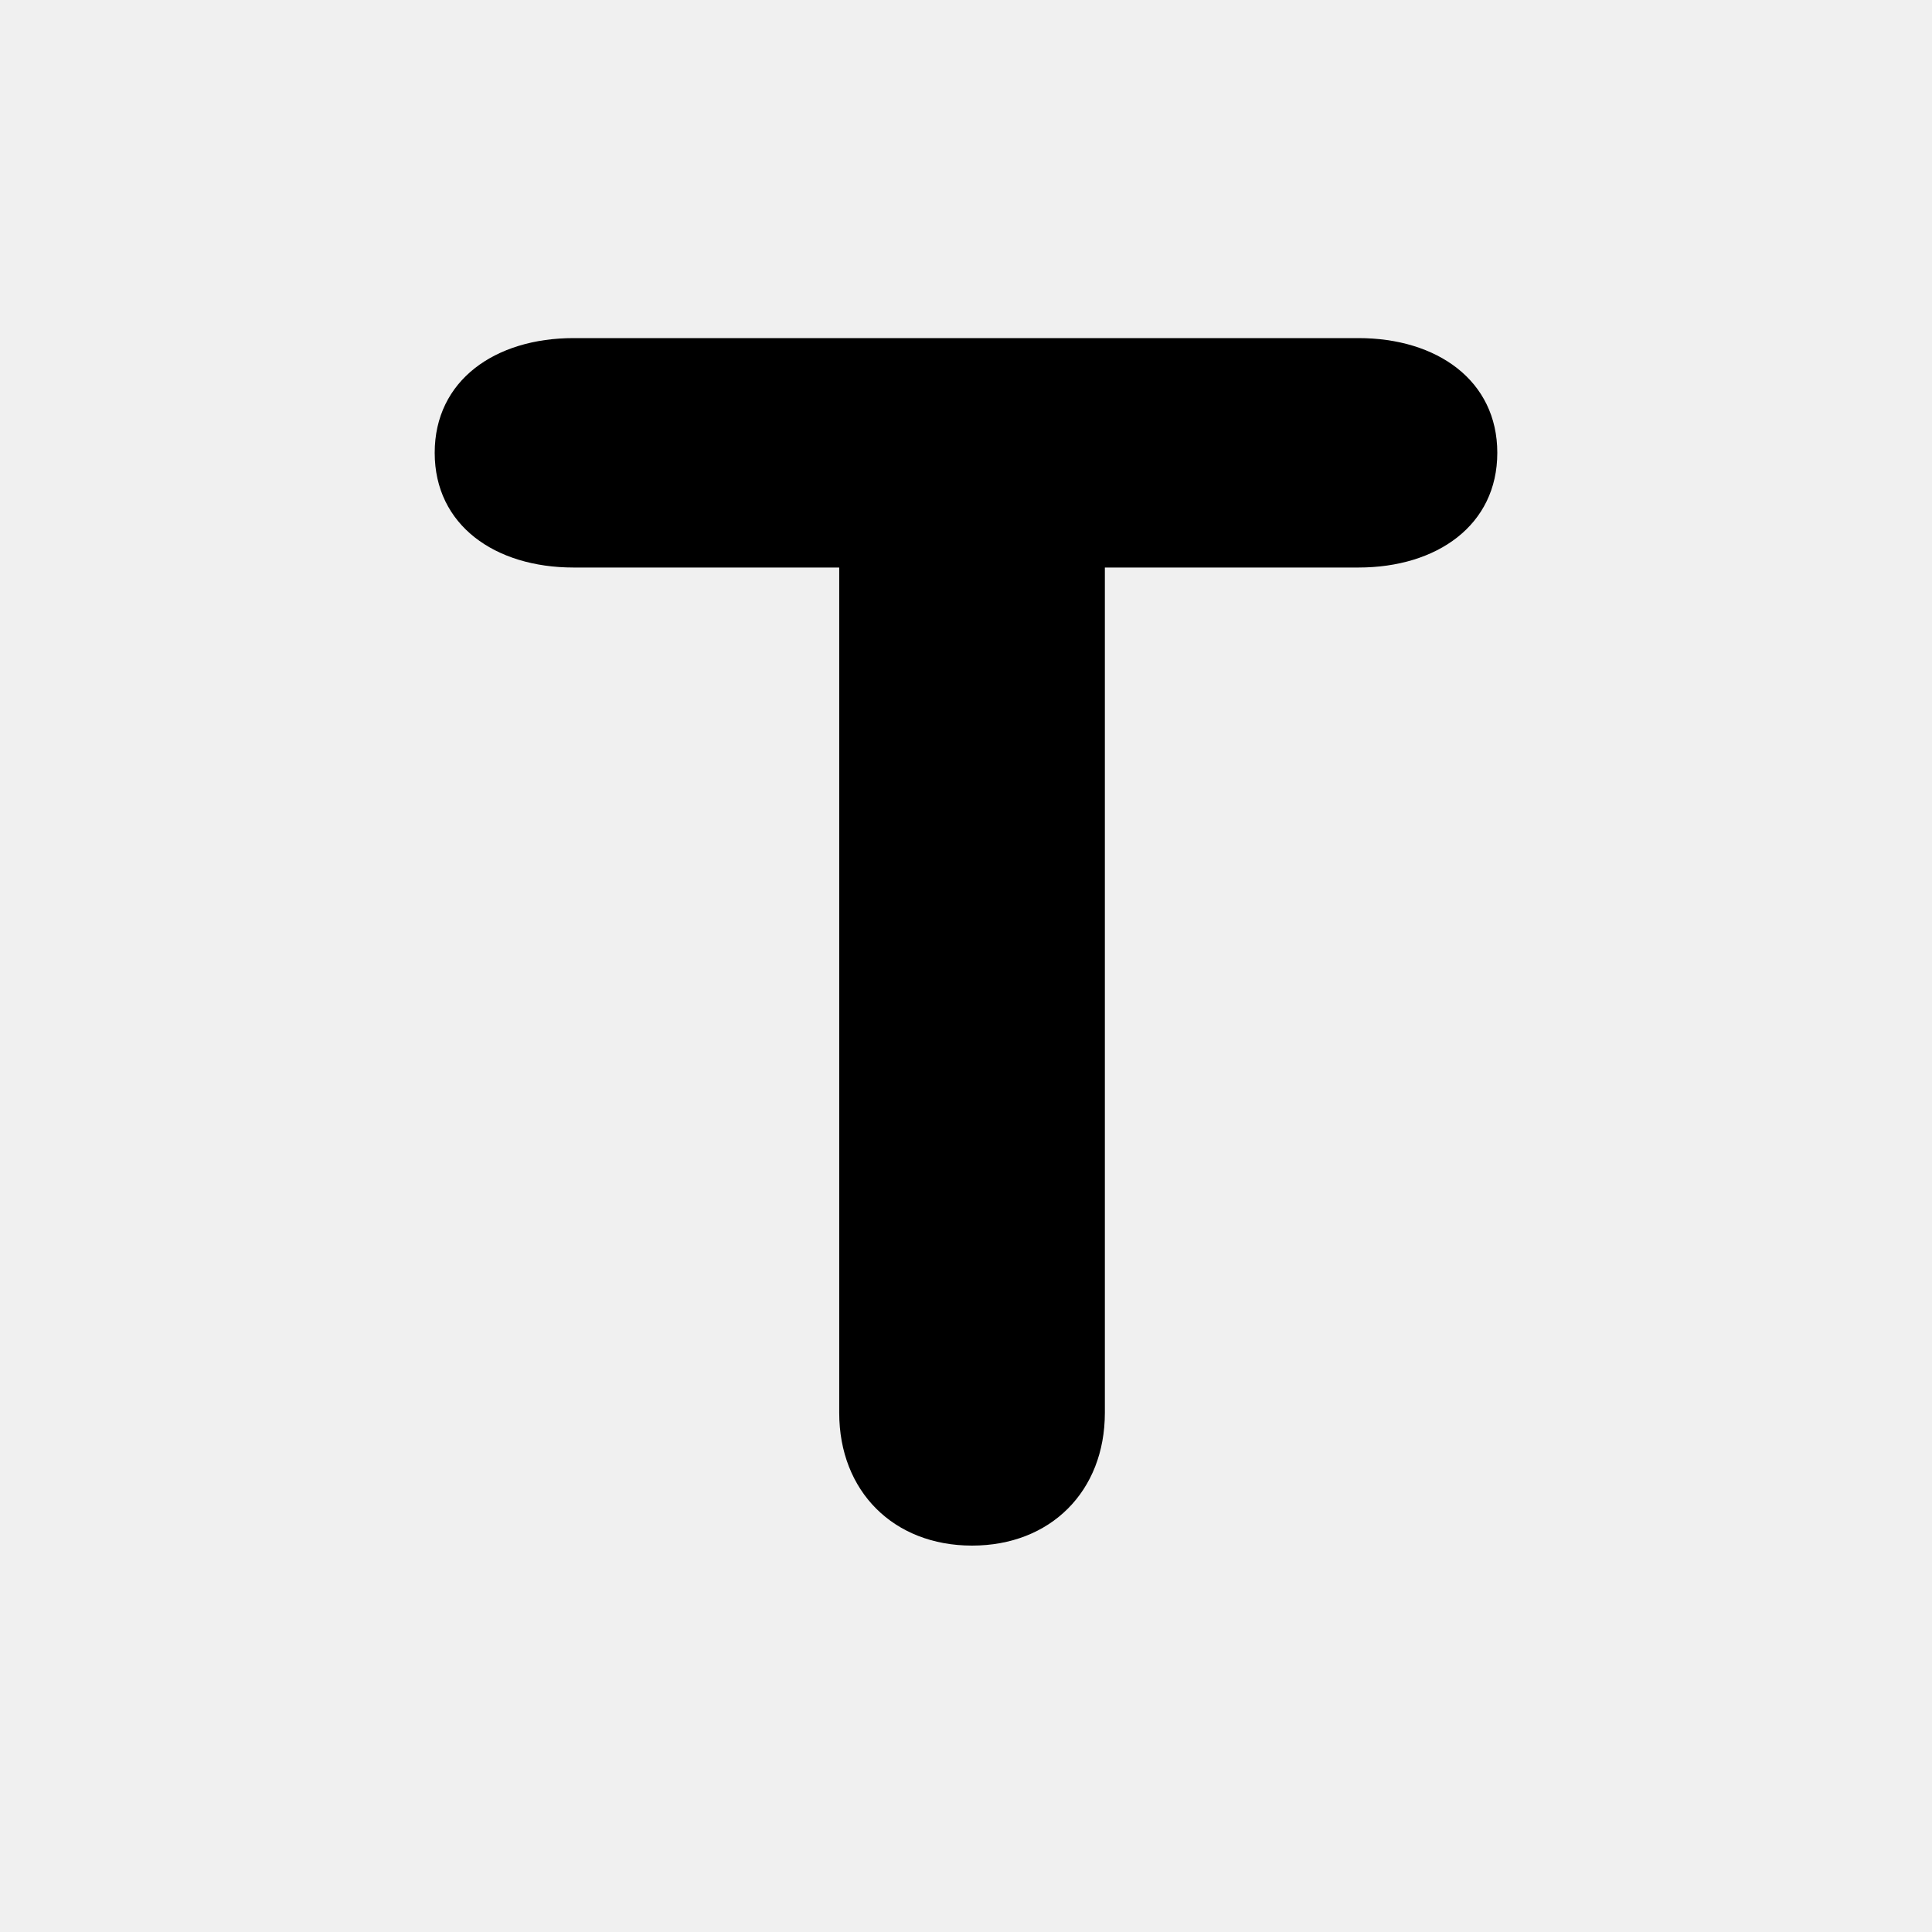
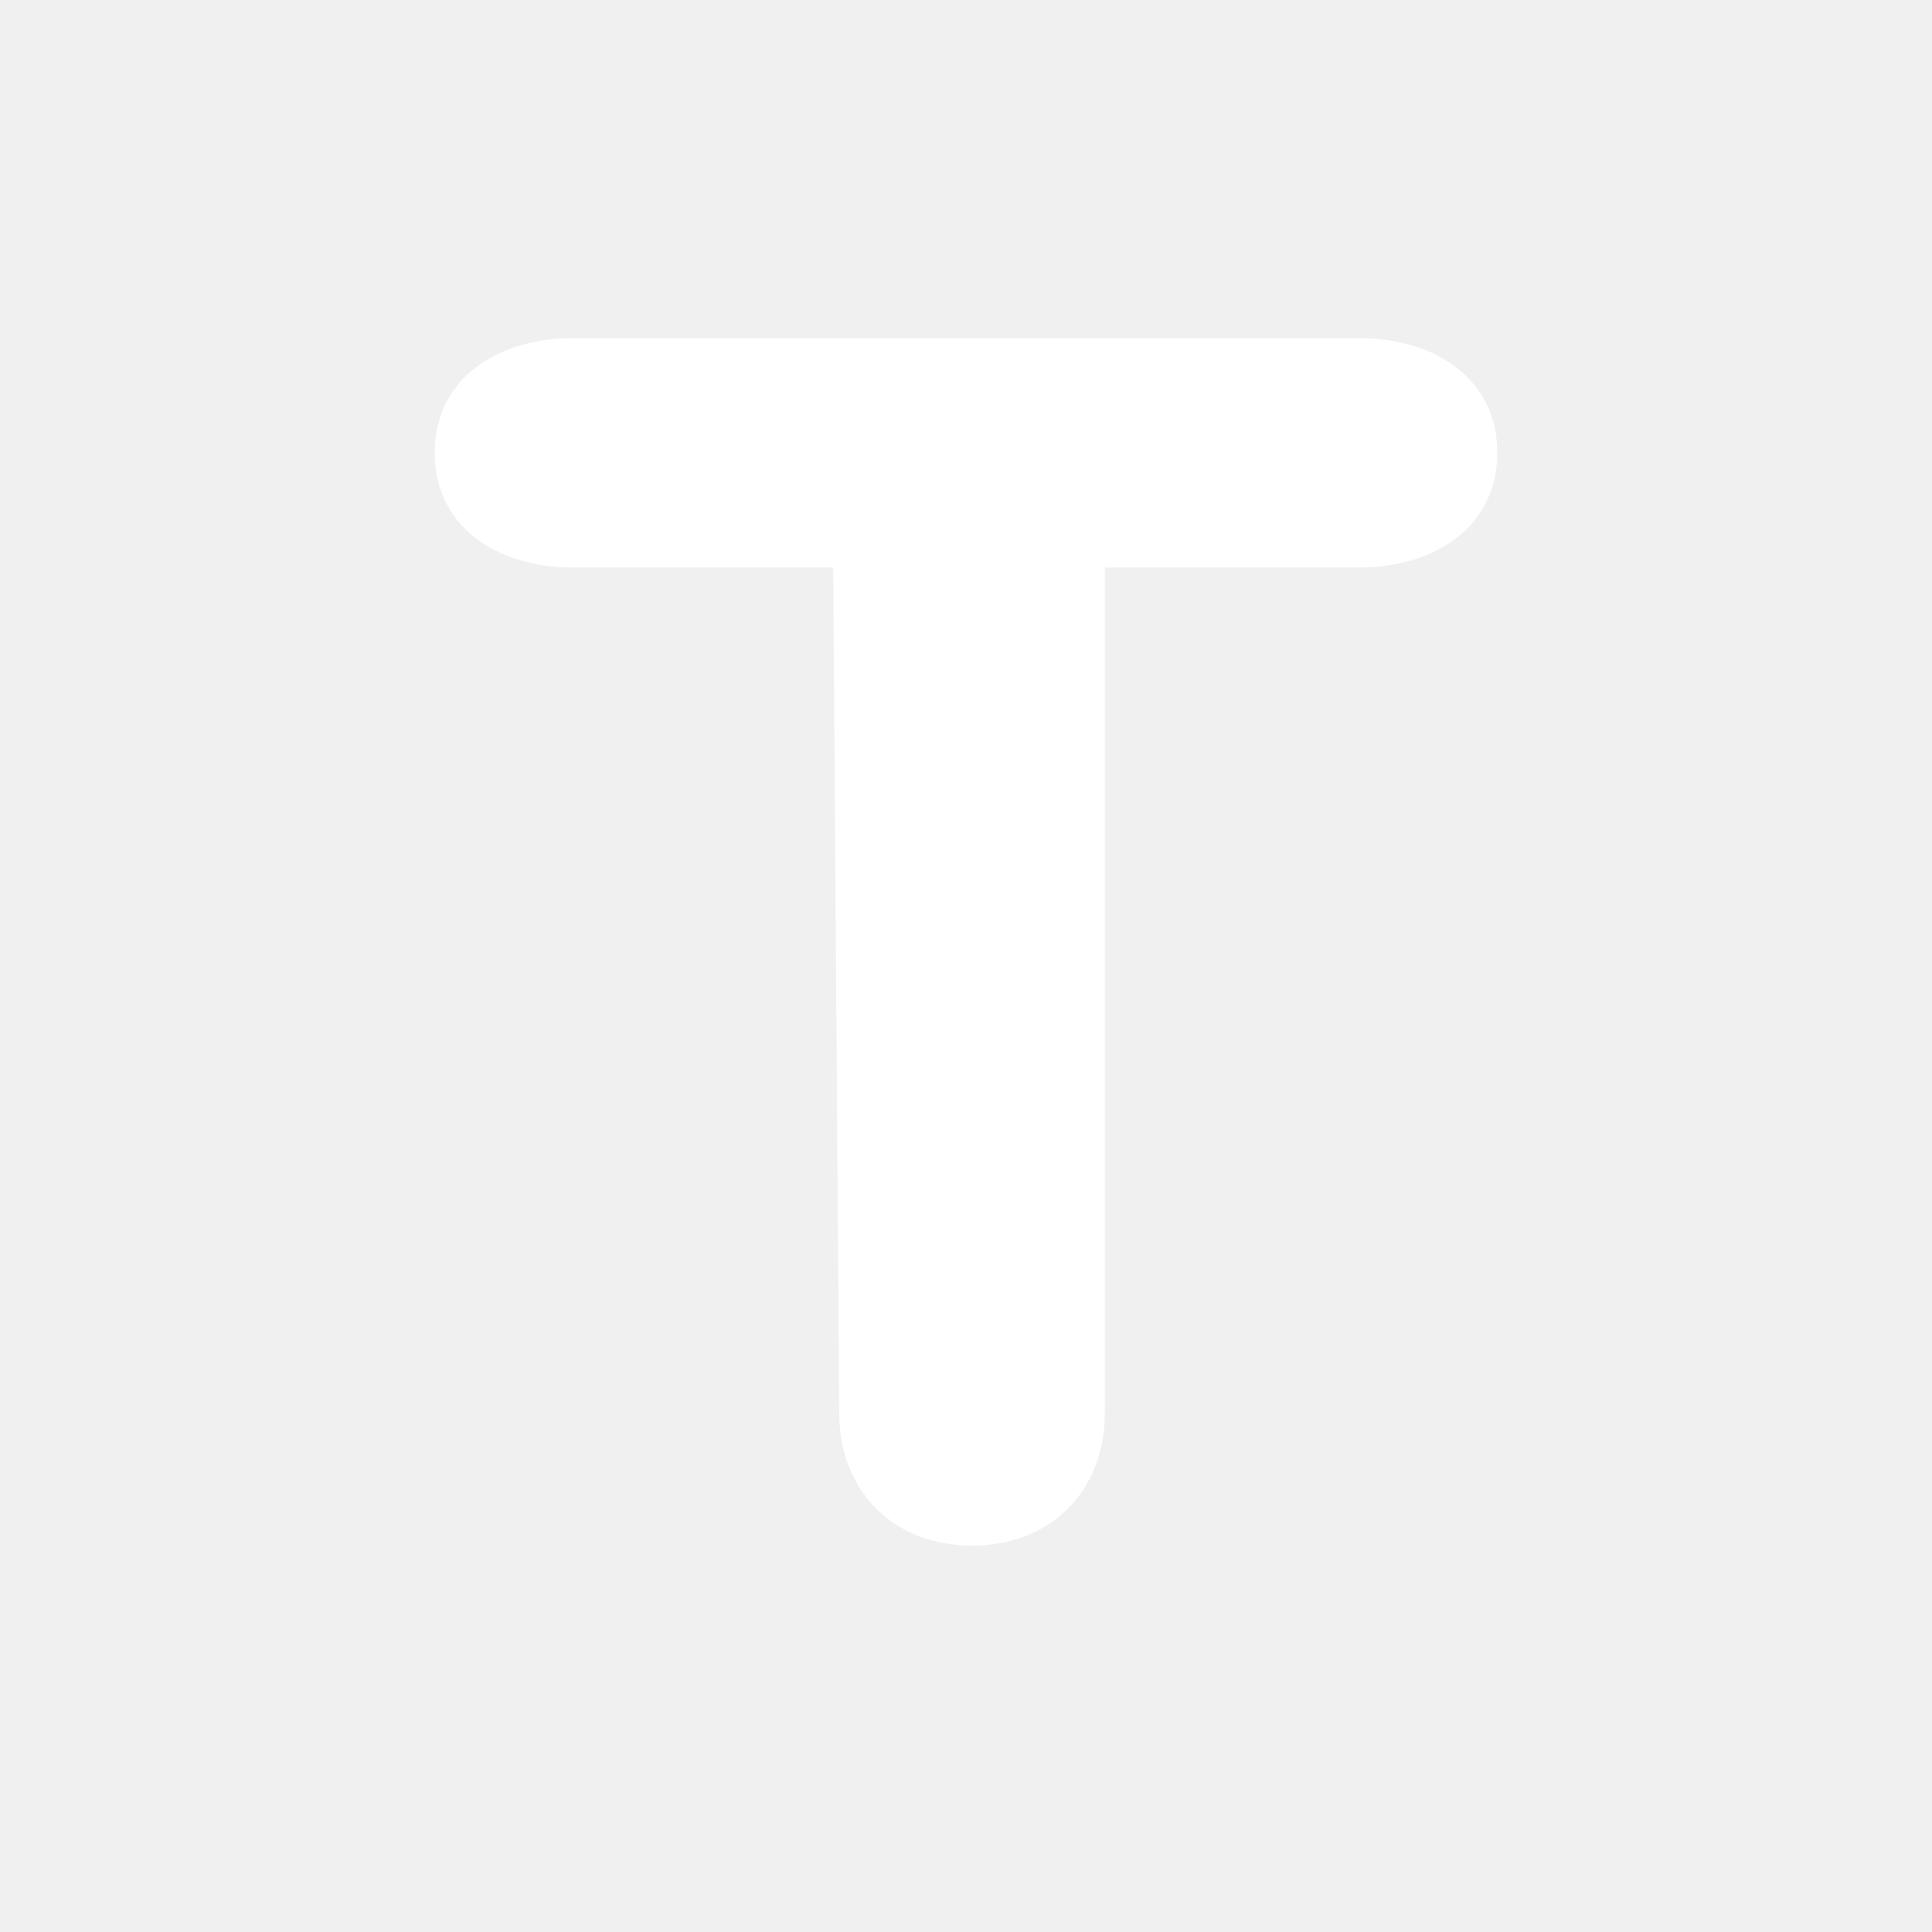
<svg xmlns="http://www.w3.org/2000/svg" version="1.1" id="Layer_1" x="0px" y="0px" viewBox="0 0 32 32" style="enable-background:new 0 0 32 32;" xml:space="preserve">
+   <style type="text/css">
+ 	.st0{fill:#FFFFFF;}
+ </style>
  <g>
-     <path d="M13.8,9.4H9.5c-1.3,0-2.3-0.7-2.3-1.9s1-1.9,2.3-1.9h13c1.3,0,2.3,0.7,2.3,1.9s-1,1.9-2.3,1.9h-4.2v14   c0,1.3-0.9,2.2-2.2,2.2s-2.2-0.9-2.2-2.2V9.4z" />
+     <path class="st0" d="M13.8,9.4H9.5c-1.3,0-2.3-0.7-2.3-1.9s1-1.9,2.3-1.9h13c1.3,0,2.3,0.7,2.3,1.9s-1,1.9-2.3,1.9h-4.2v14   c0,1.3-0.9,2.2-2.2,2.2s-2.2-0.9-2.2-2.2L13.8,9.4L13.8,9.4z" />
  </g>
</svg>
